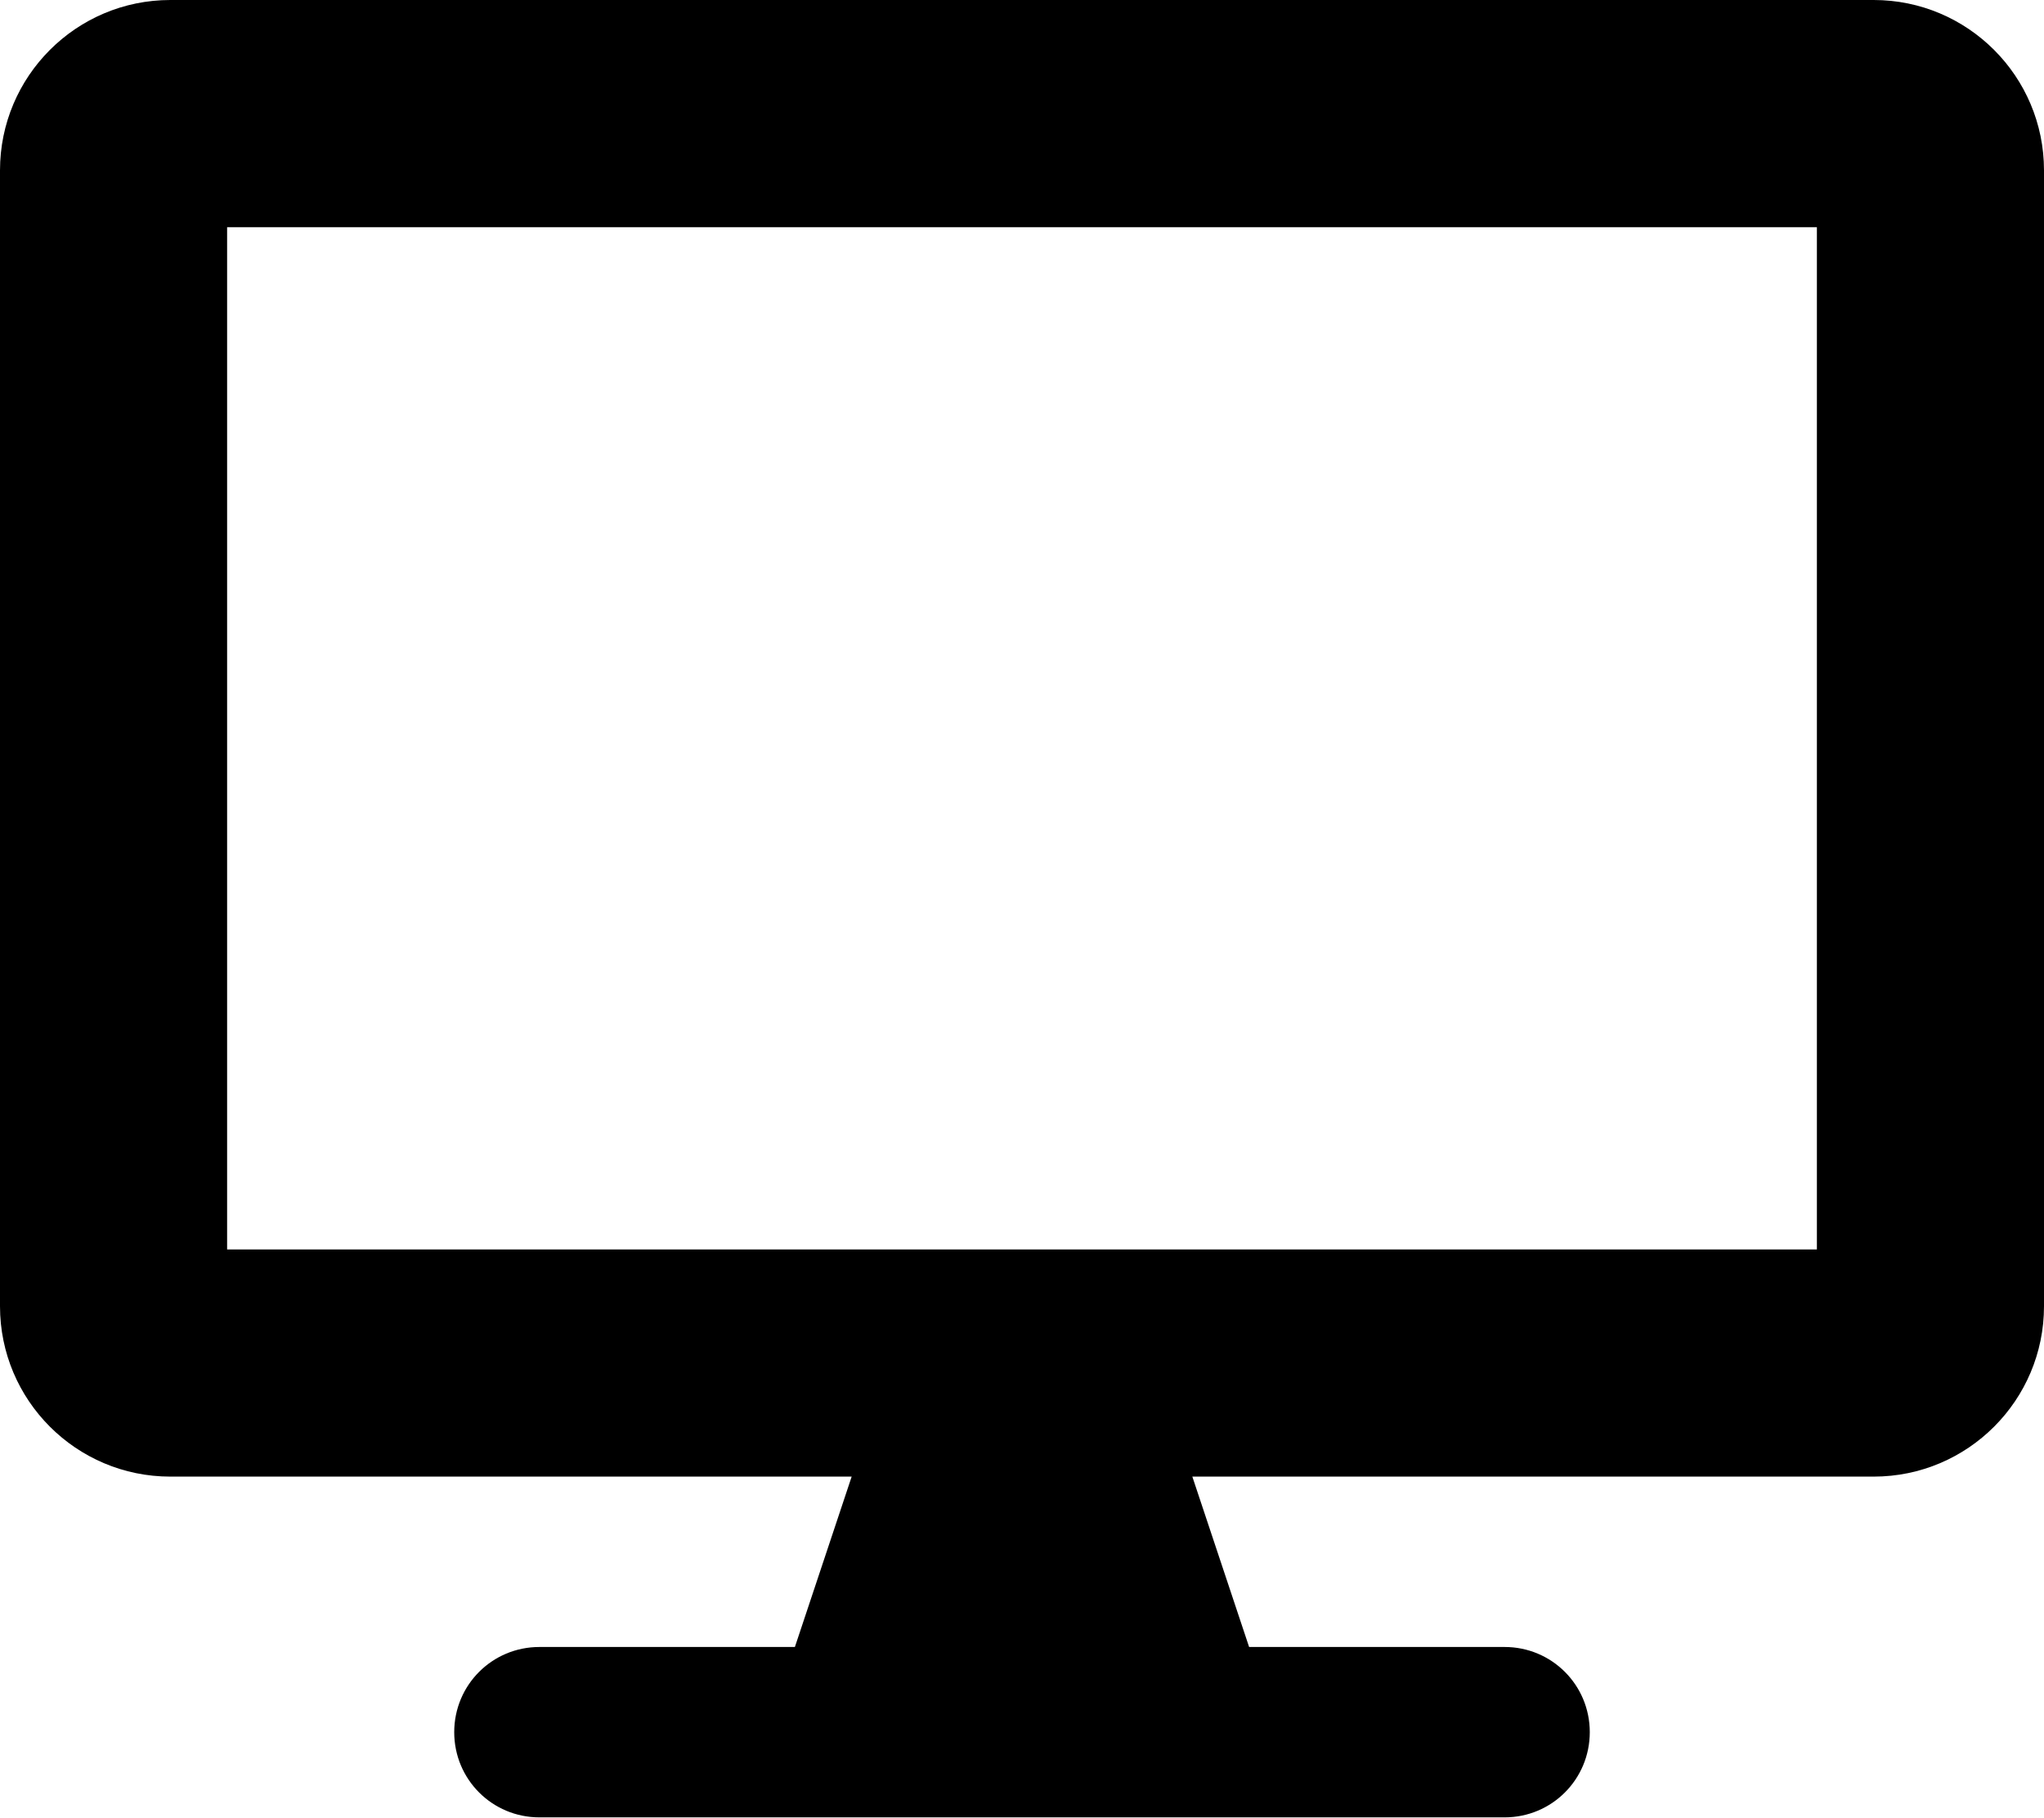
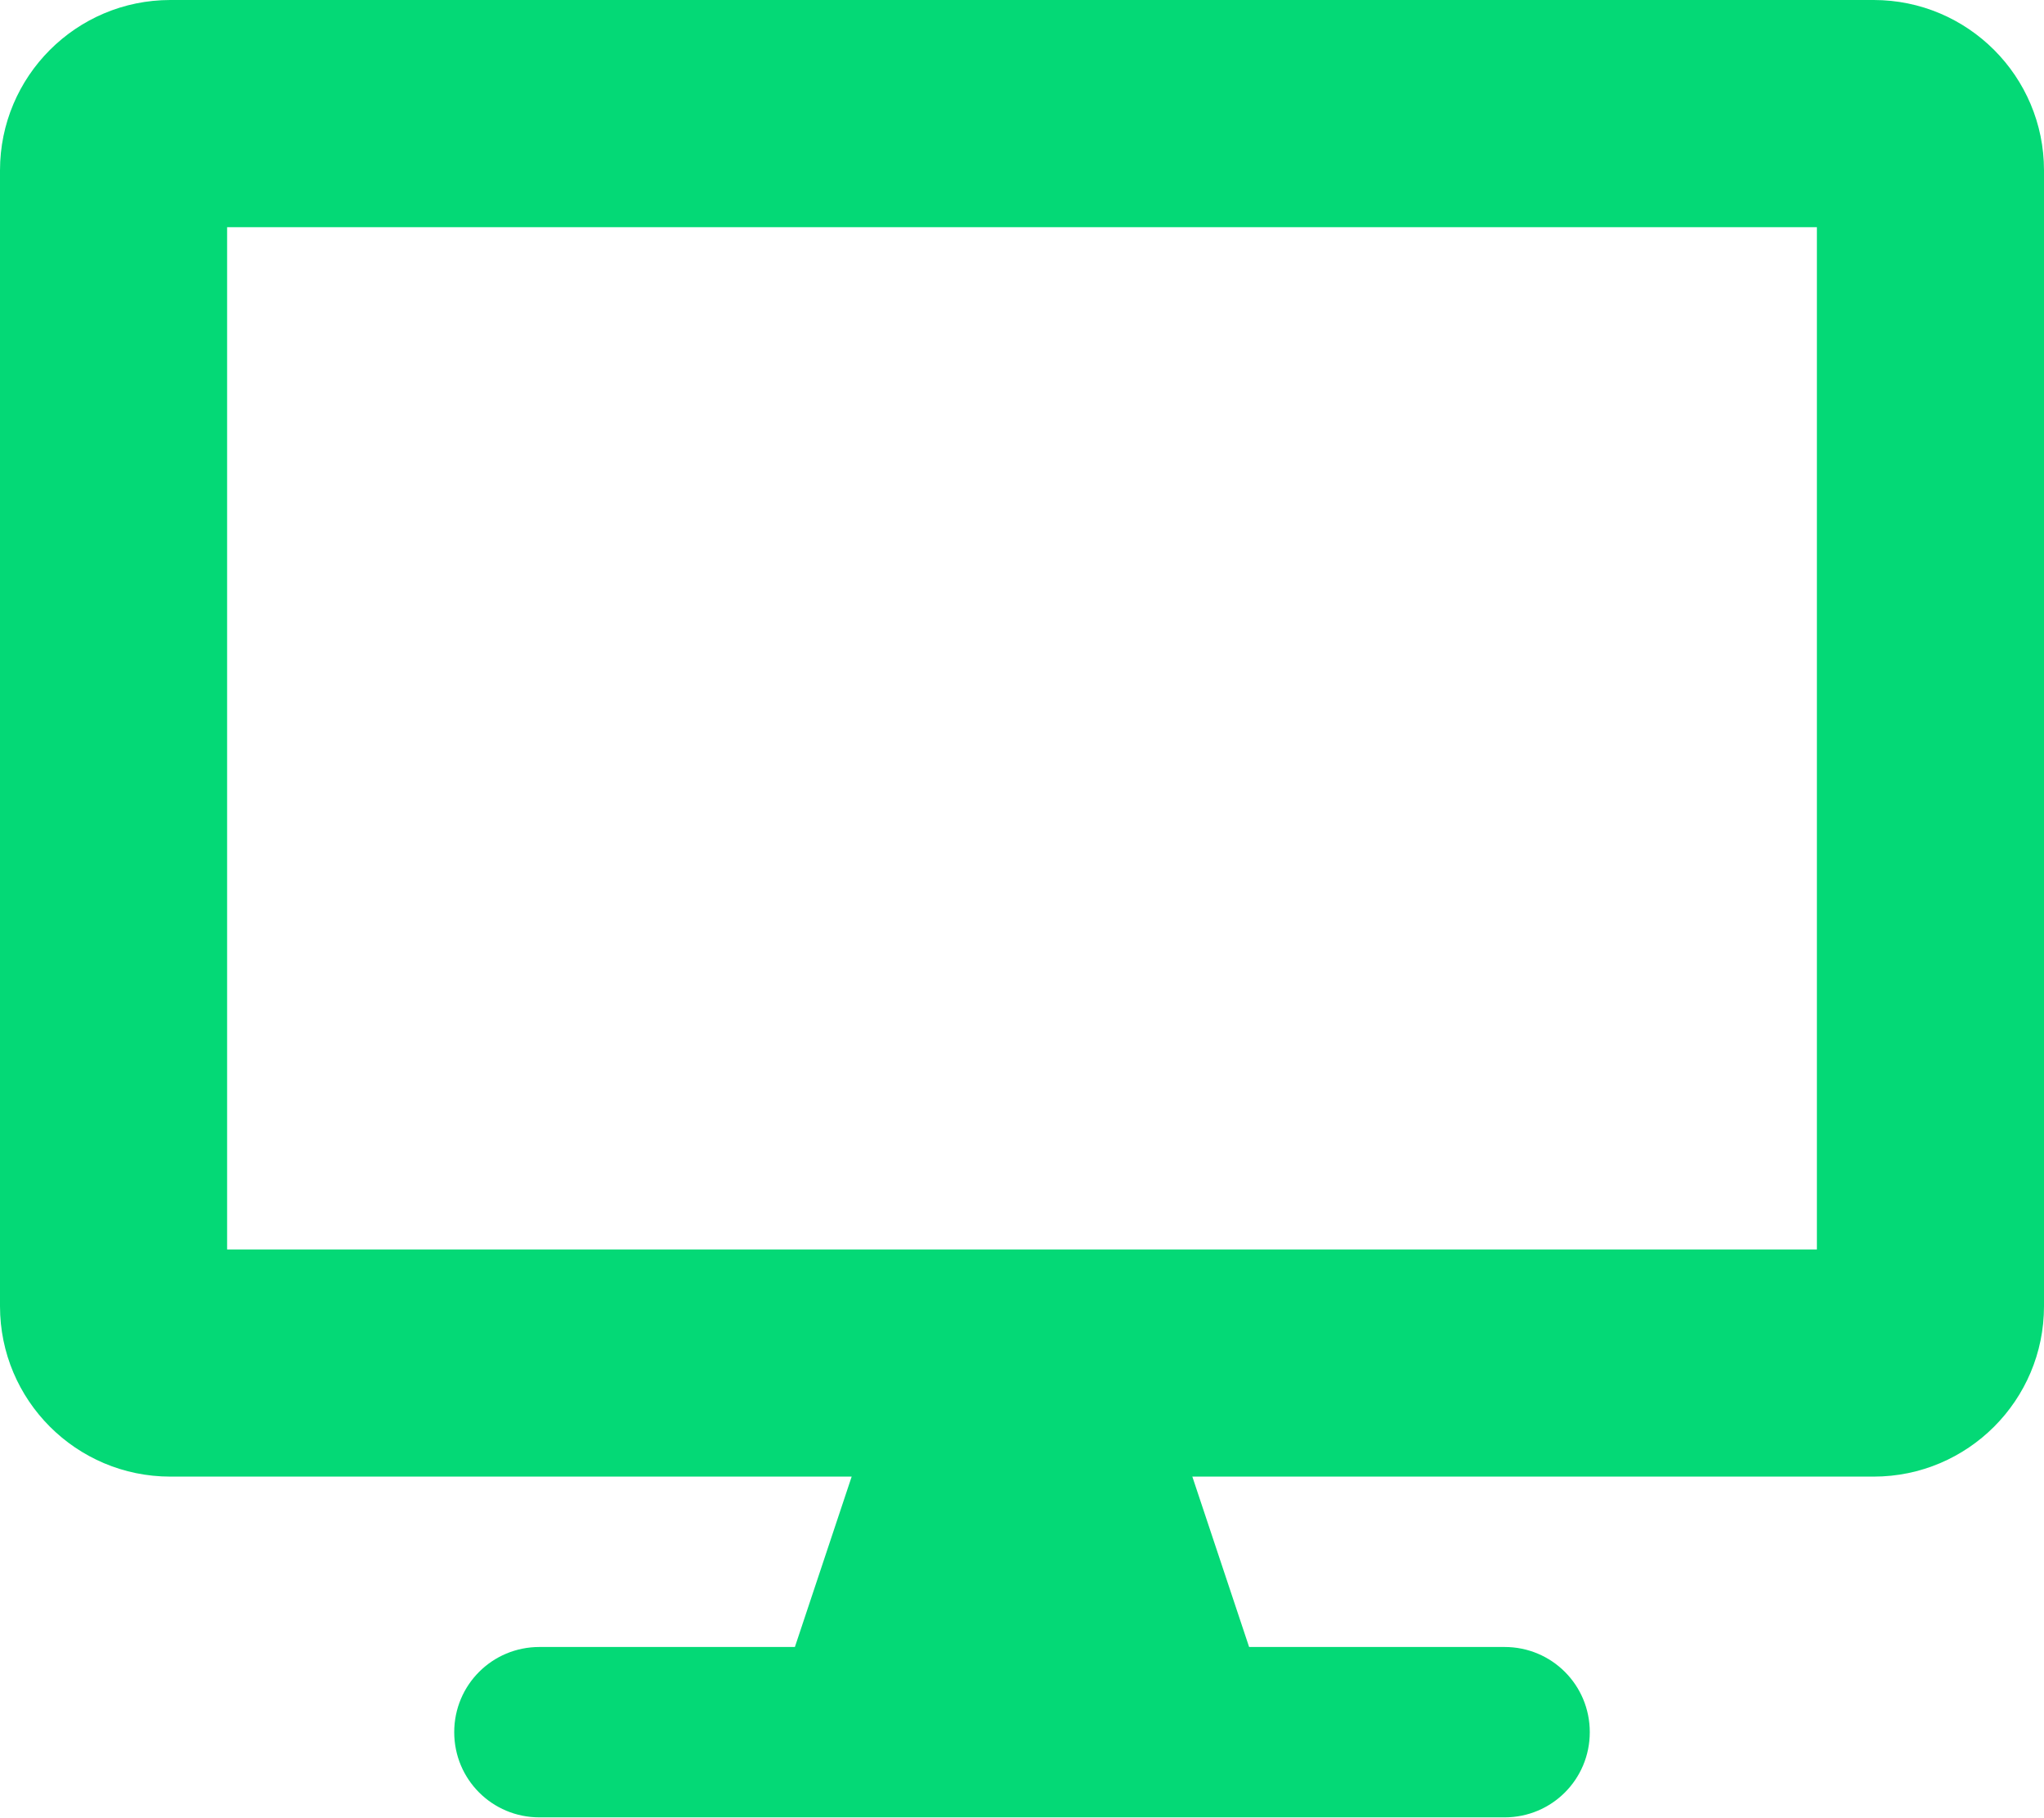
<svg xmlns="http://www.w3.org/2000/svg" aria-hidden="true" focusable="false" data-prefix="fas" data-icon="desktop" class="svg-inline--fa fa-desktop fa-w-18" role="img" viewBox="0 0 576 512">
-   <path fill="currentColor" d="M528 0H48C21.5 0 0 21.5 0 48v320c0 26.5 21.5 48 48 48h192l-16 48h-72c-13.3 0-24 10.7-24 24s10.7 24 24 24h272c13.3 0 24-10.7 24-24s-10.7-24-24-24h-72l-16-48h192c26.5 0 48-21.5 48-48V48c0-26.5-21.5-48-48-48zm-16 352H64V64h448v288z" />
+   <path fill="#04d976" d="M528 0H48C21.5 0 0 21.5 0 48v320c0 26.5 21.5 48 48 48h192l-16 48h-72c-13.3 0-24 10.7-24 24s10.7 24 24 24h272c13.3 0 24-10.7 24-24s-10.7-24-24-24h-72l-16-48h192c26.5 0 48-21.5 48-48V48c0-26.5-21.5-48-48-48zm-16 352H64V64h448v288z" />
</svg>
